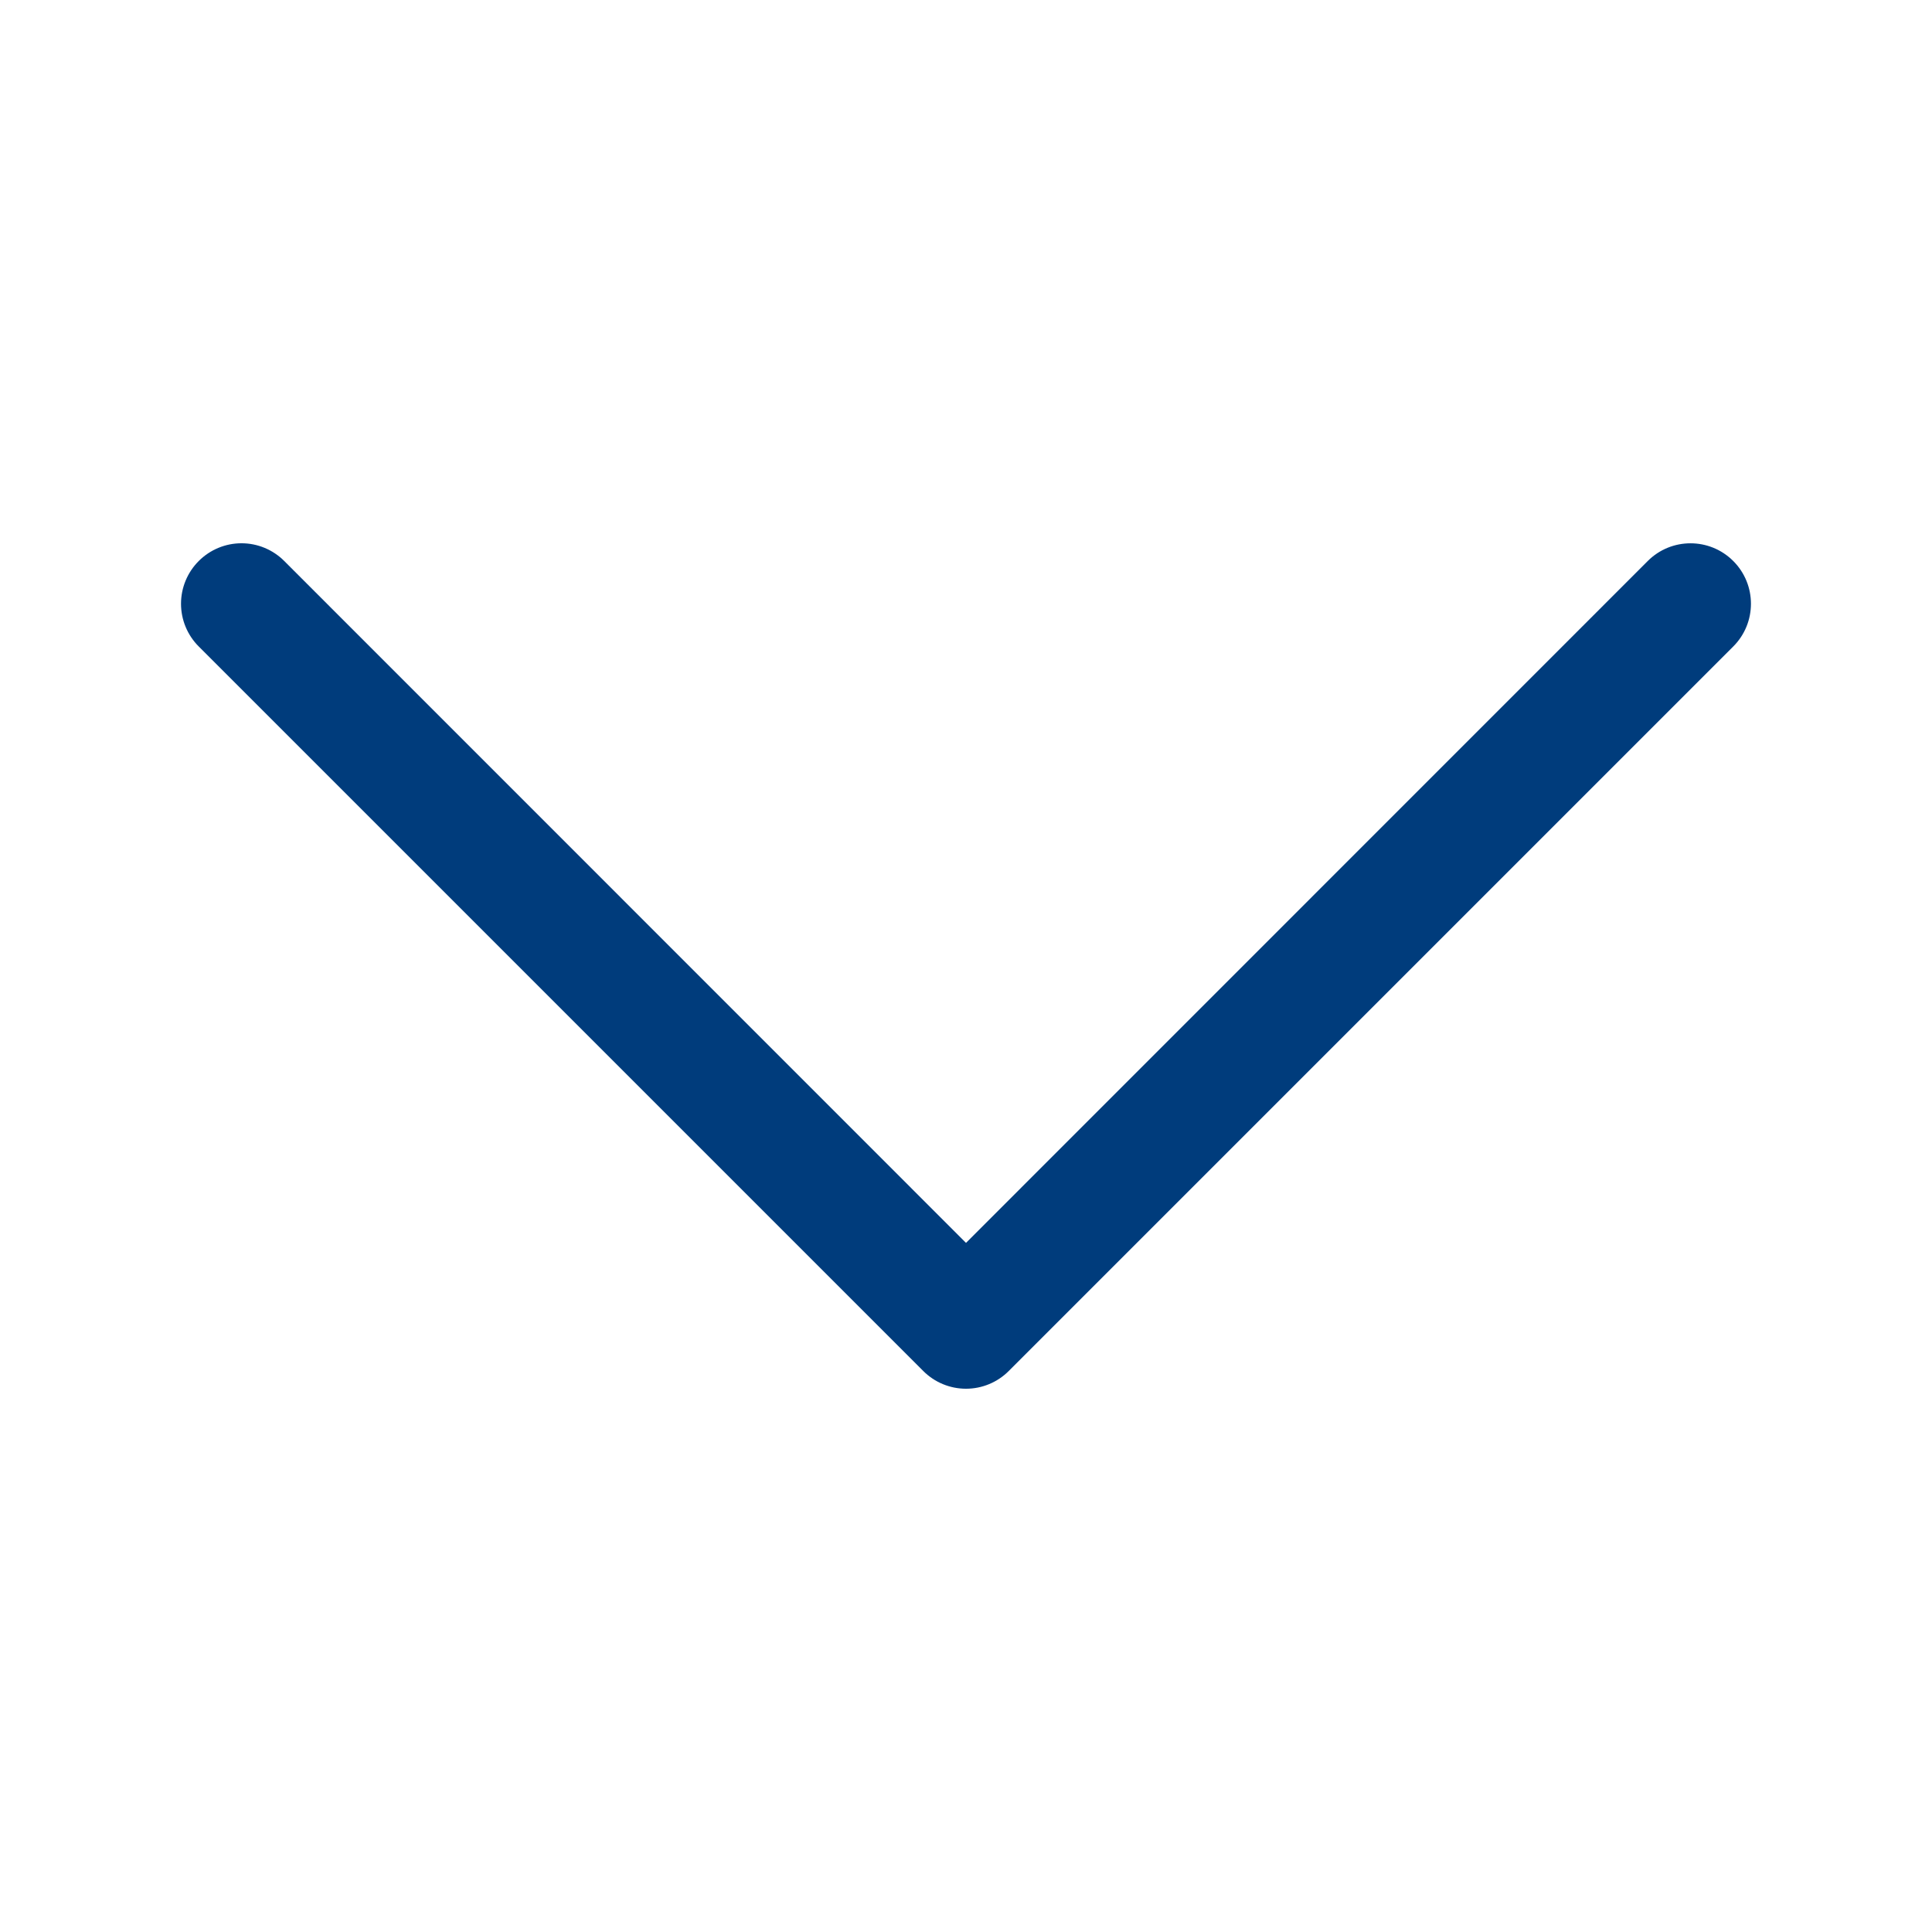
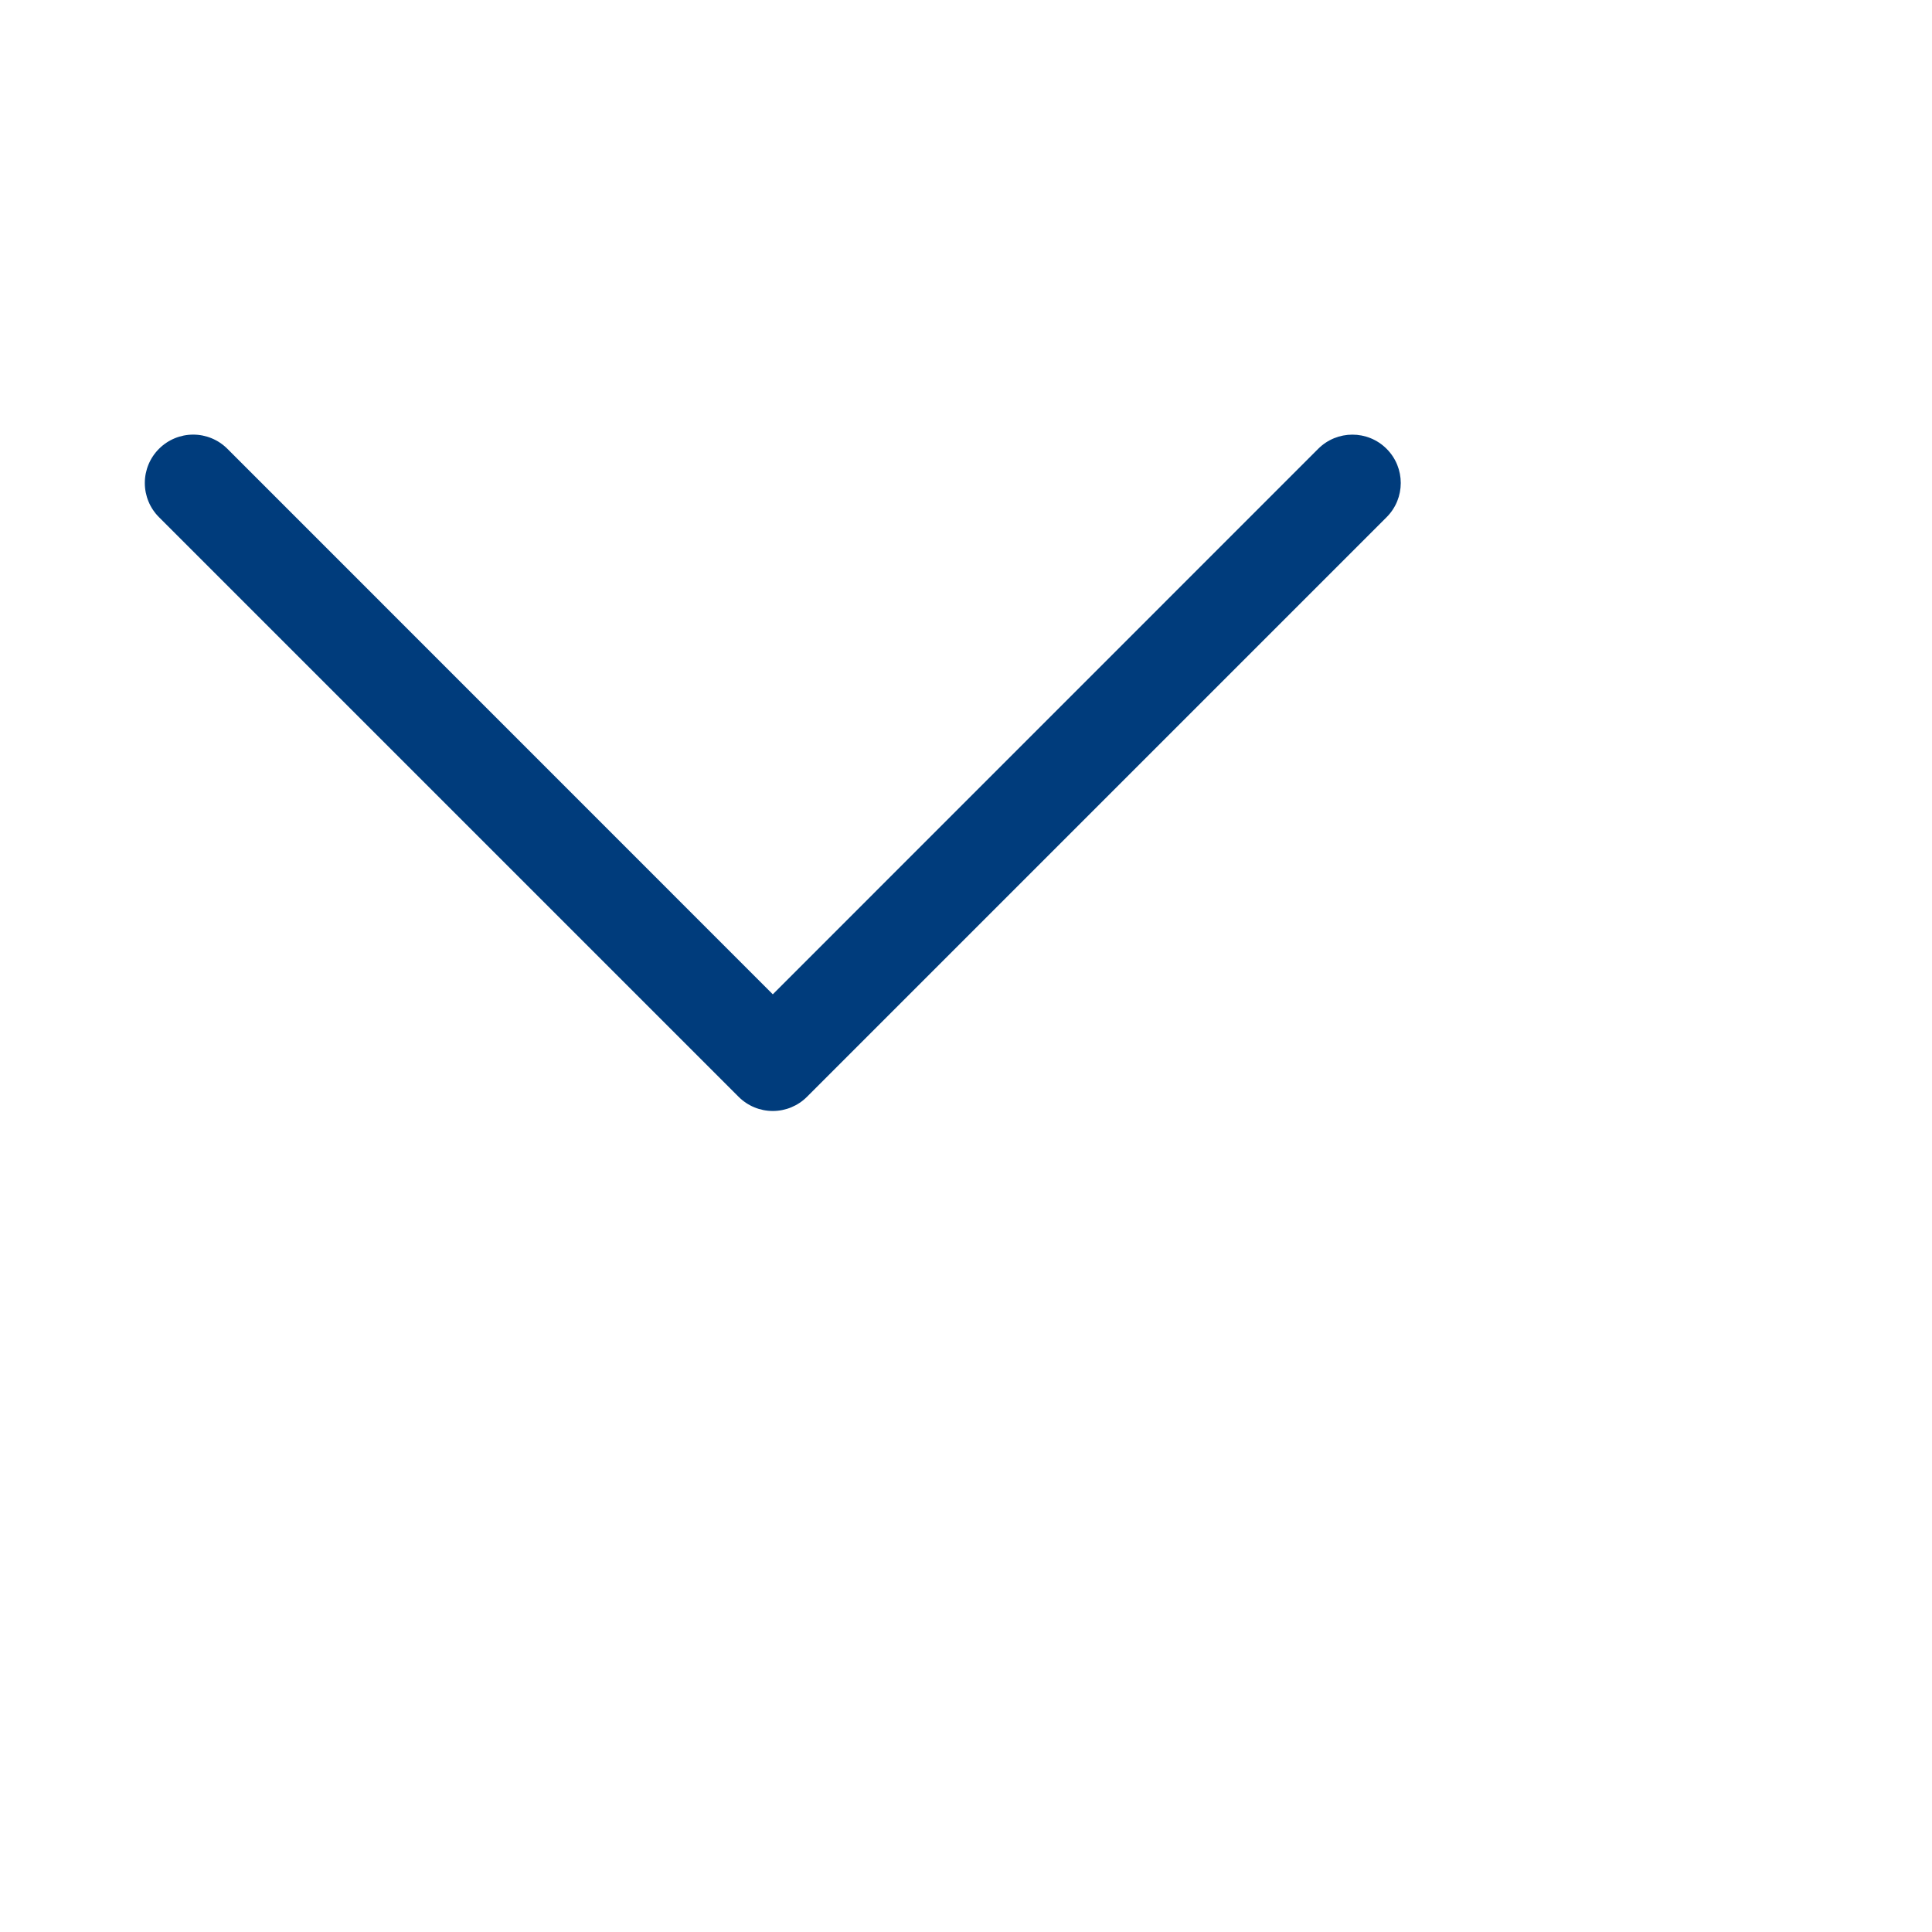
- <svg xmlns="http://www.w3.org/2000/svg" width="16" height="16" fill="#003c7c" class="bi bi-chevron-down" viewBox="0 0 16 16">
+ <svg xmlns="http://www.w3.org/2000/svg" width="20" height="20" fill="#003c7c" class="bi bi-chevron-down" viewBox="0 0 20 20">
  <path fill-rule="evenodd" d="M1.646 4.646a.5.5 0 0 1 .708 0L8 10.293l5.646-5.647a.5.5 0 0 1 .708.708l-6 6a.5.5 0 0 1-.708 0l-6-6a.5.5 0 0 1 0-.708z" />
</svg>
